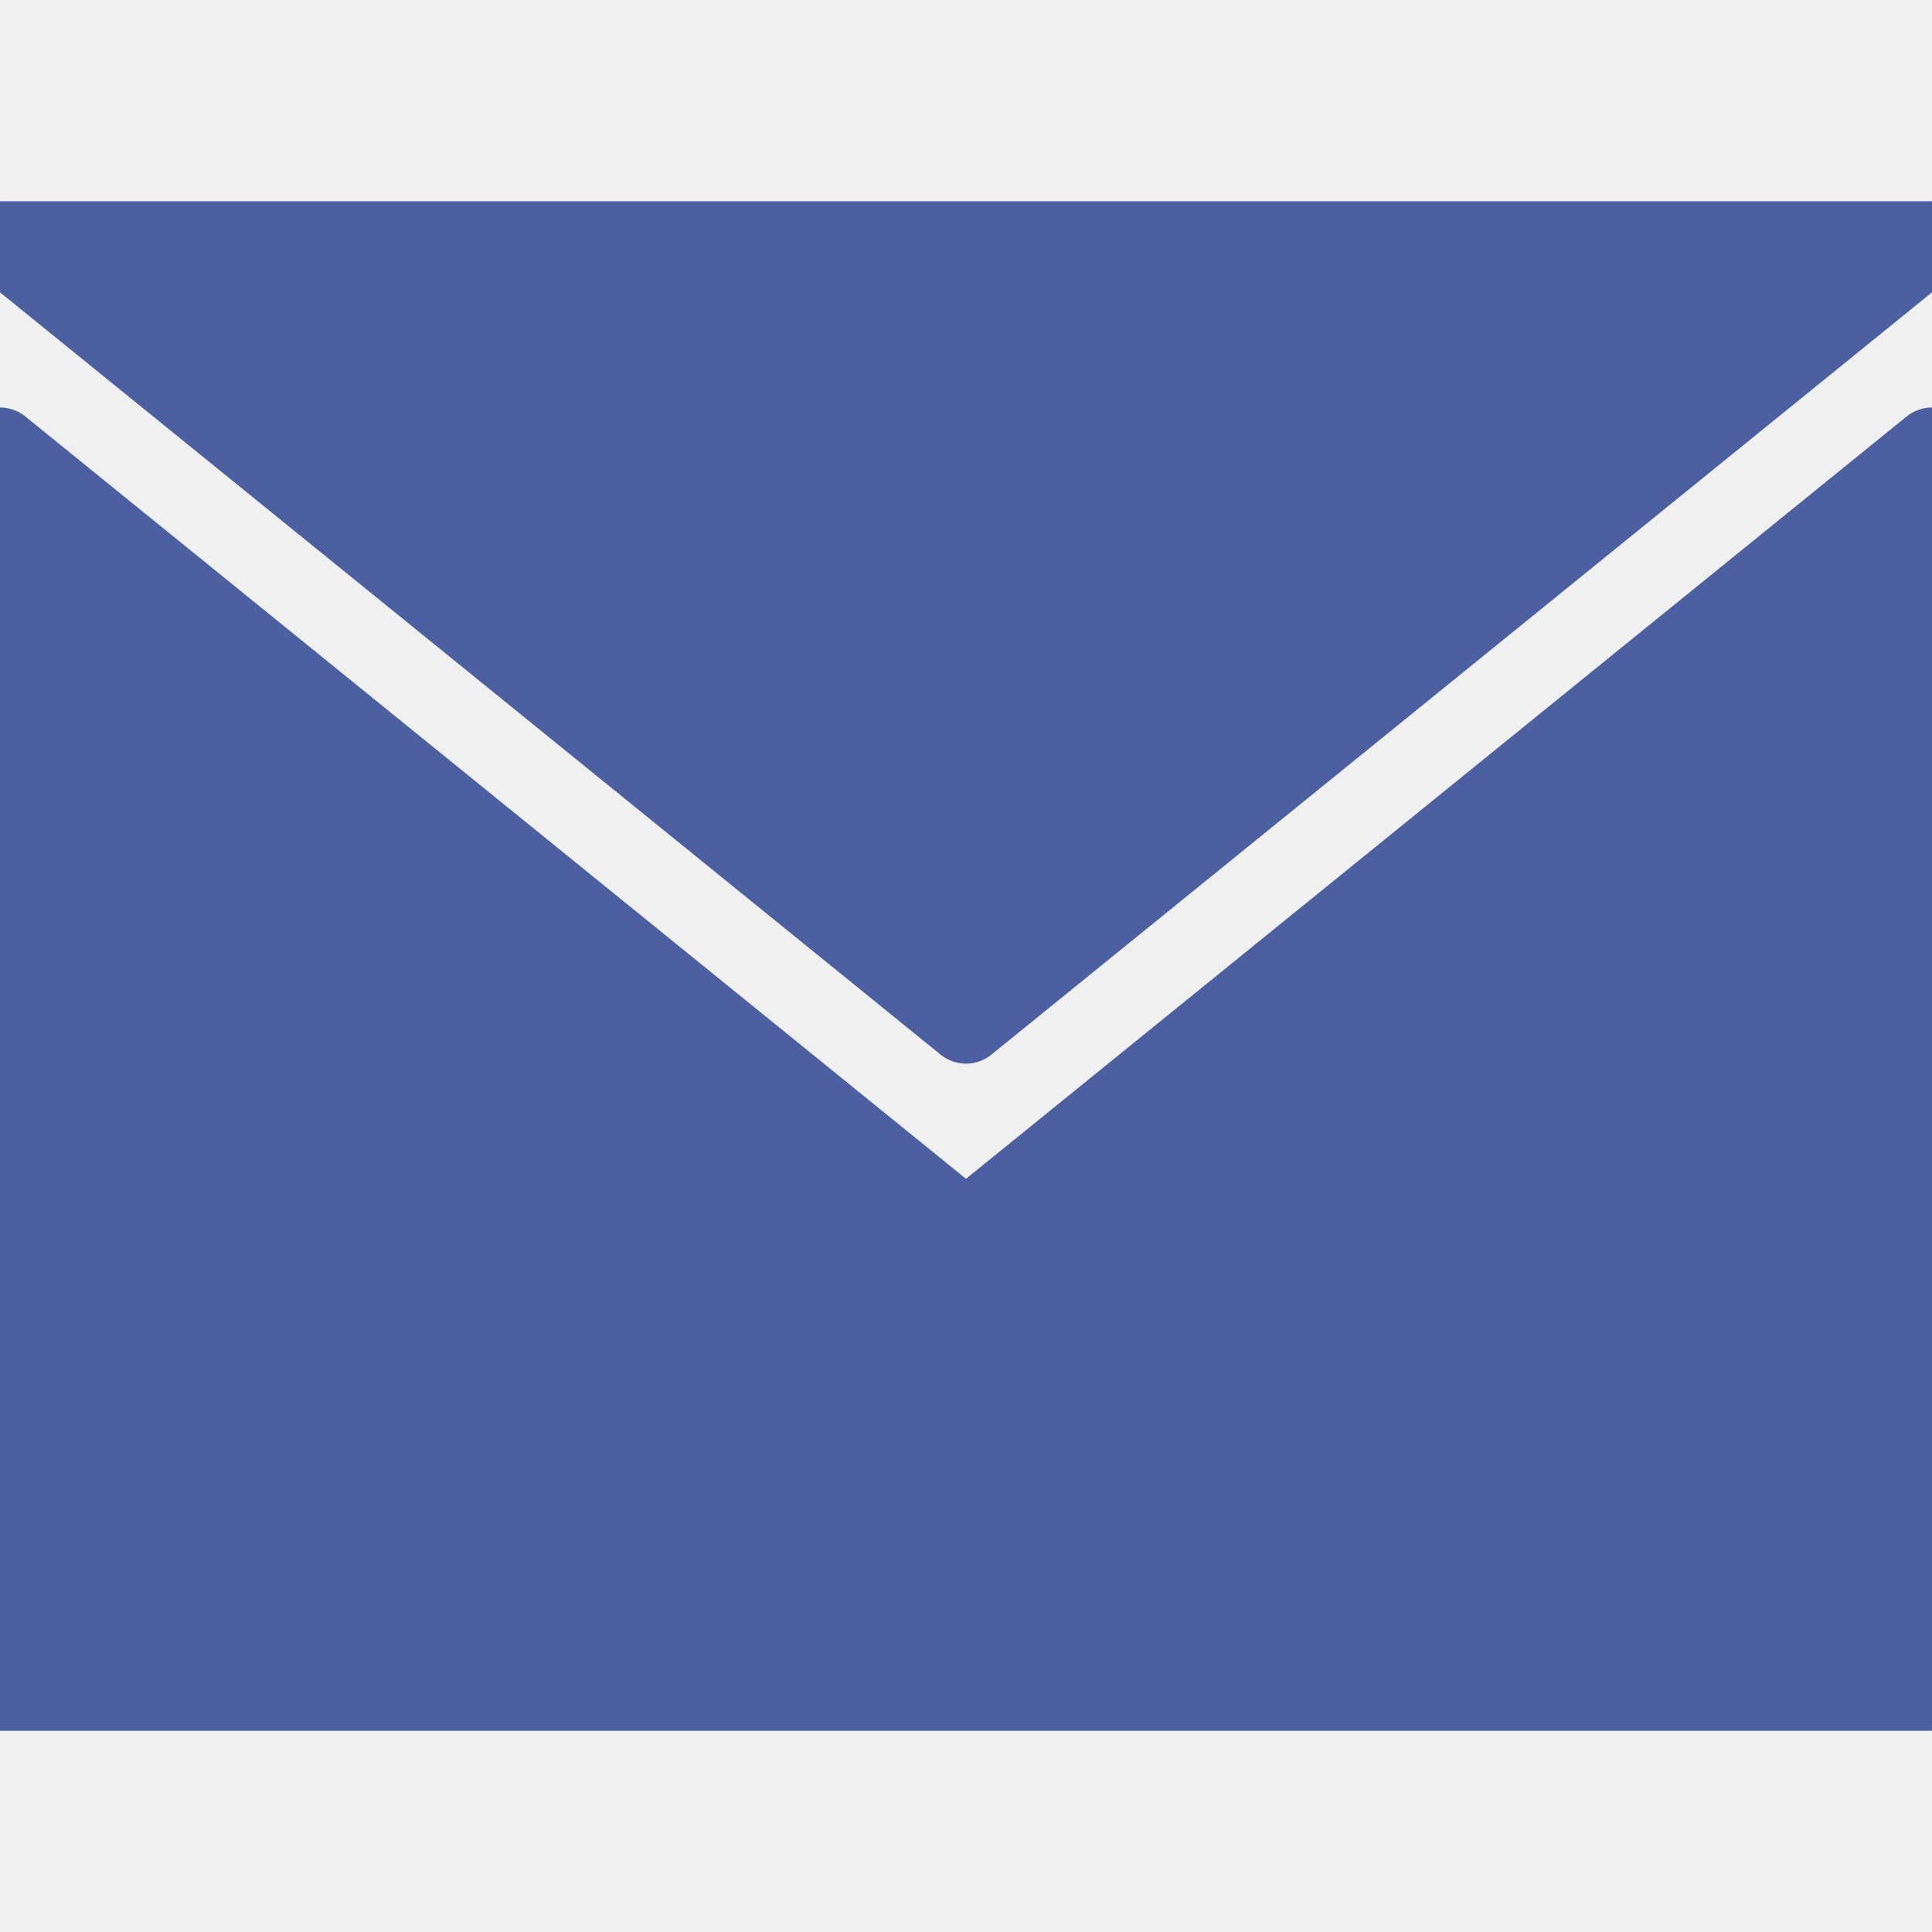
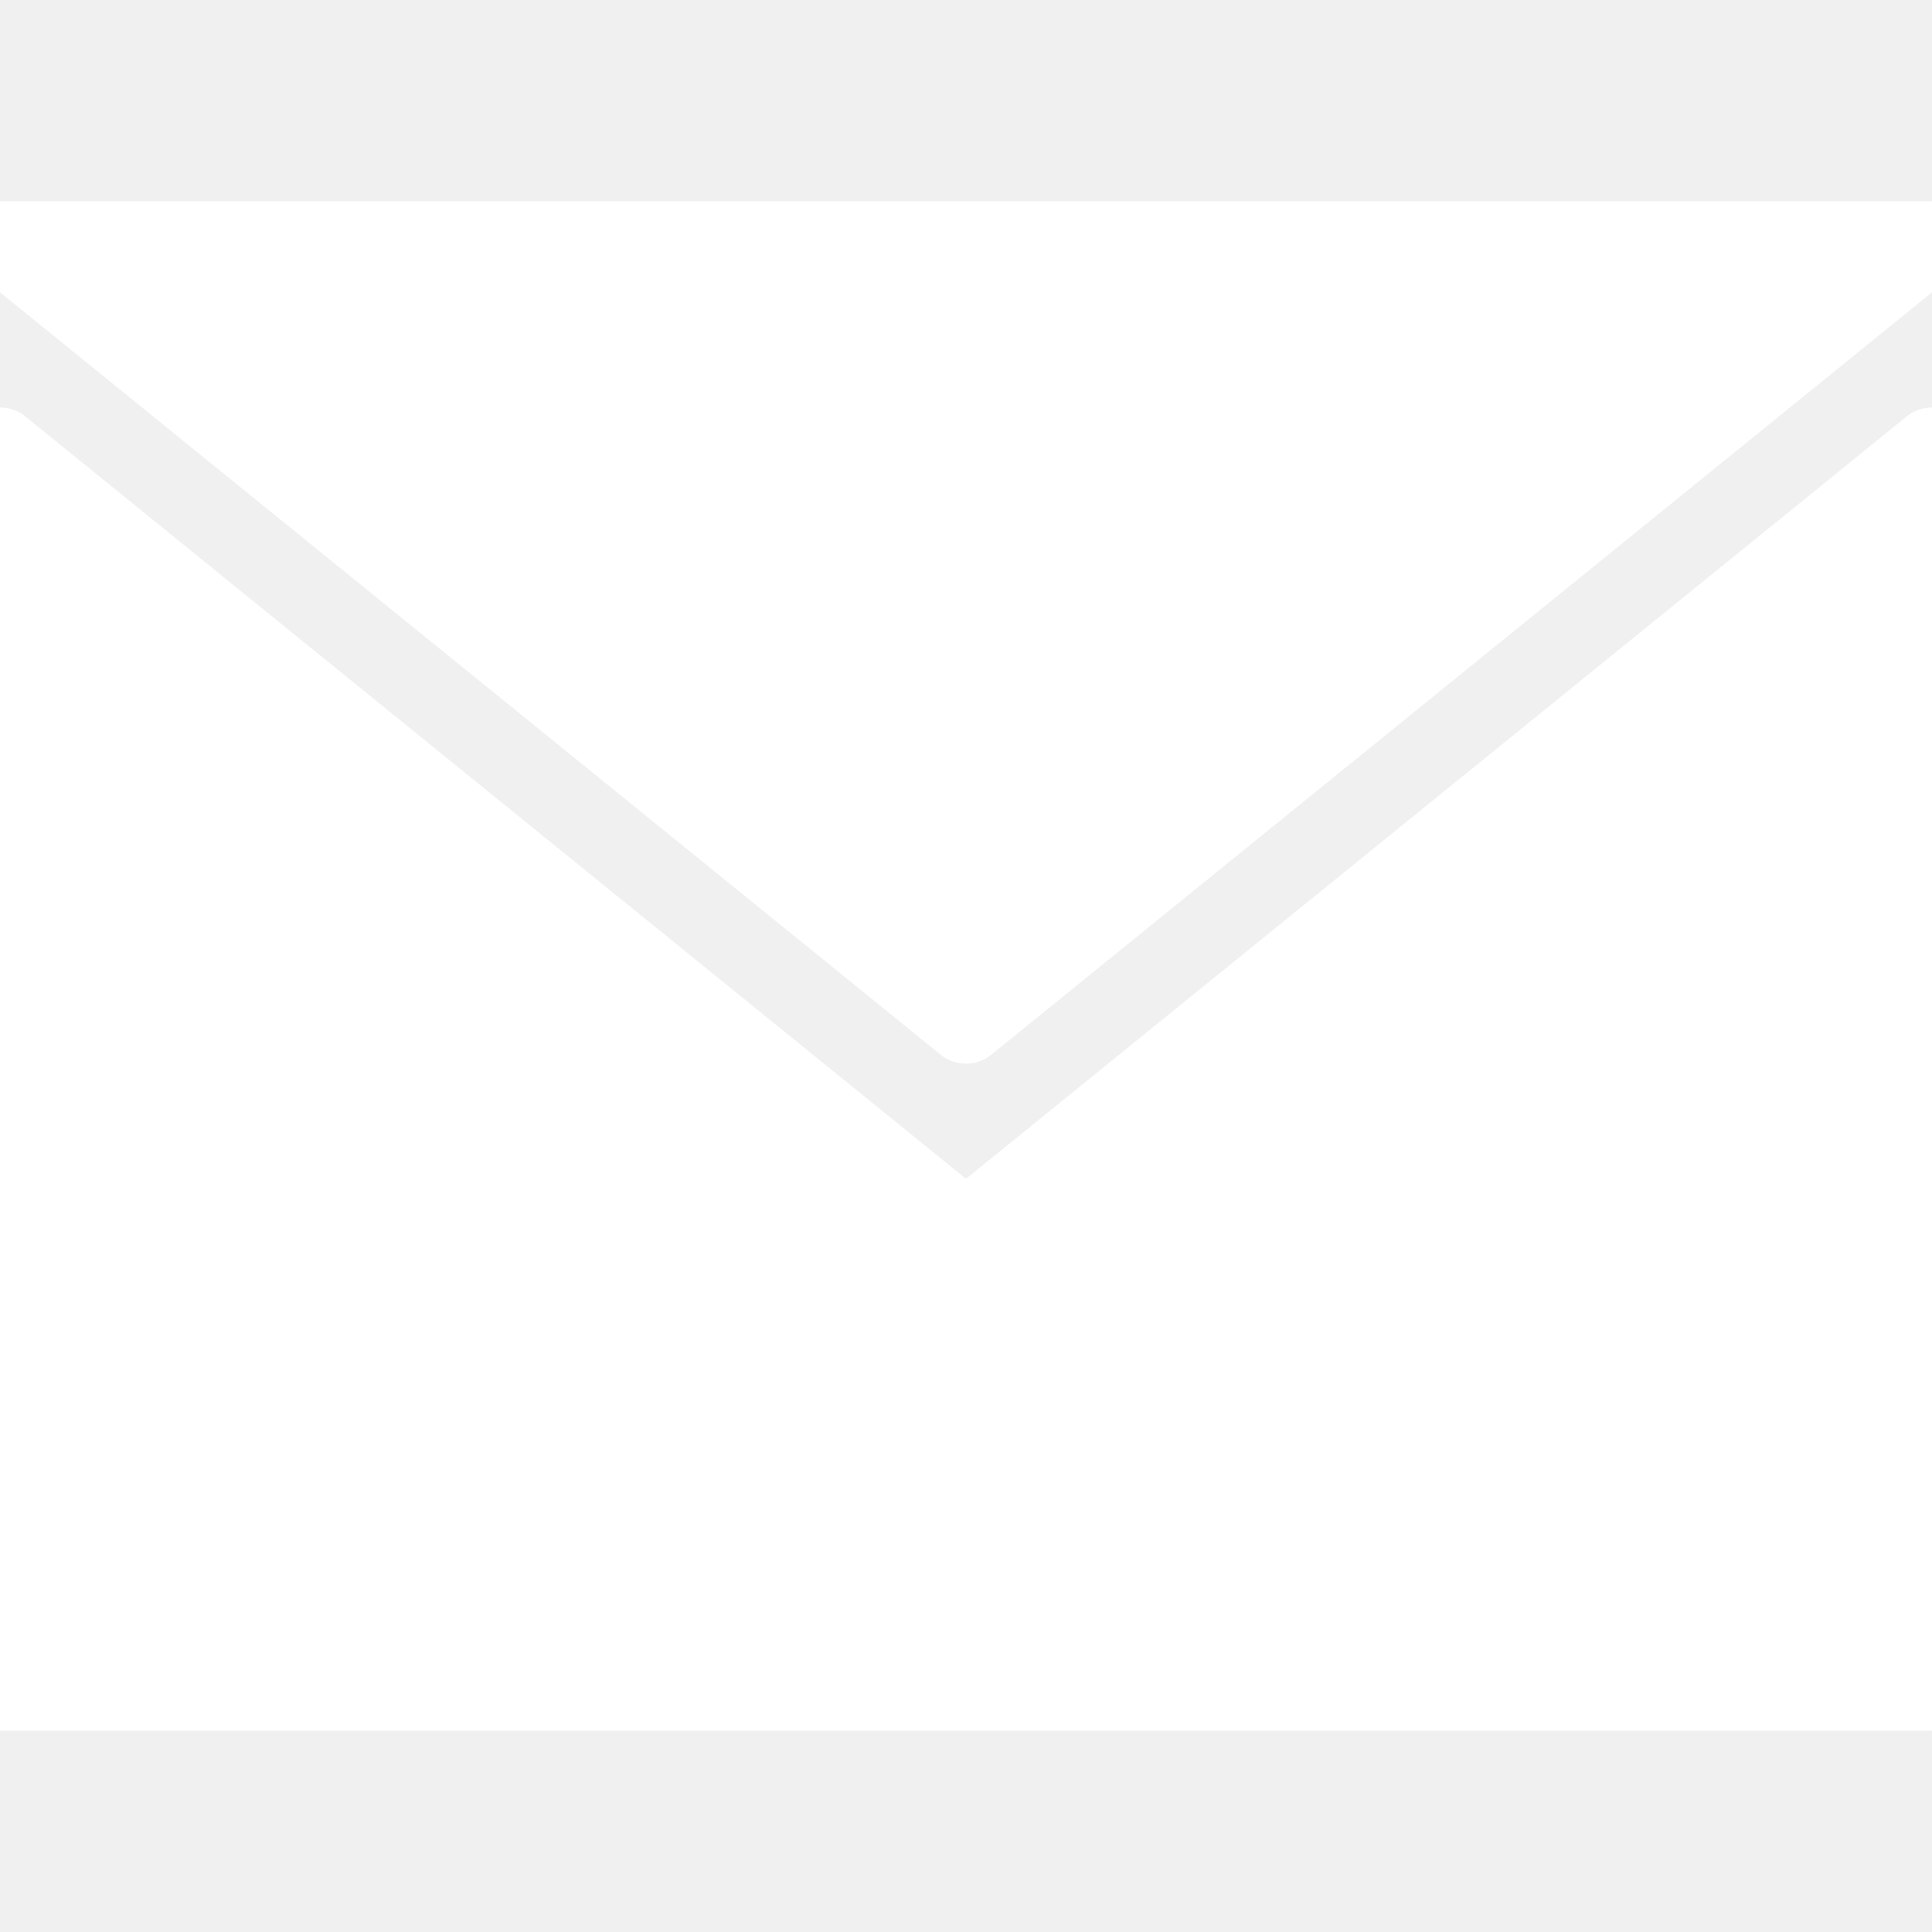
<svg xmlns="http://www.w3.org/2000/svg" width="100%" height="100%" viewBox="0 0 24 24" version="1.1" xml:space="preserve" style="fill-rule:evenodd;clip-rule:evenodd;stroke-linejoin:round;stroke-miterlimit:2;">
-   <path d="M12,12.713L0.015,3L23.985,3L12,12.713ZM12,15.287L0,5.562L0,21L24,21L24,5.562L12,15.287Z" style="fill:rgb(75,95,161);fill-rule:nonzero;stroke:rgb(75,95,161);stroke-width:1px;" />
+   <path d="M12,12.713L0.015,3L23.985,3L12,12.713ZM12,15.287L0,5.562L0,21L24,21L24,5.562L12,15.287Z" style="fill:white;fill-rule:nonzero;stroke:white;stroke-width:1px;" />
</svg>
